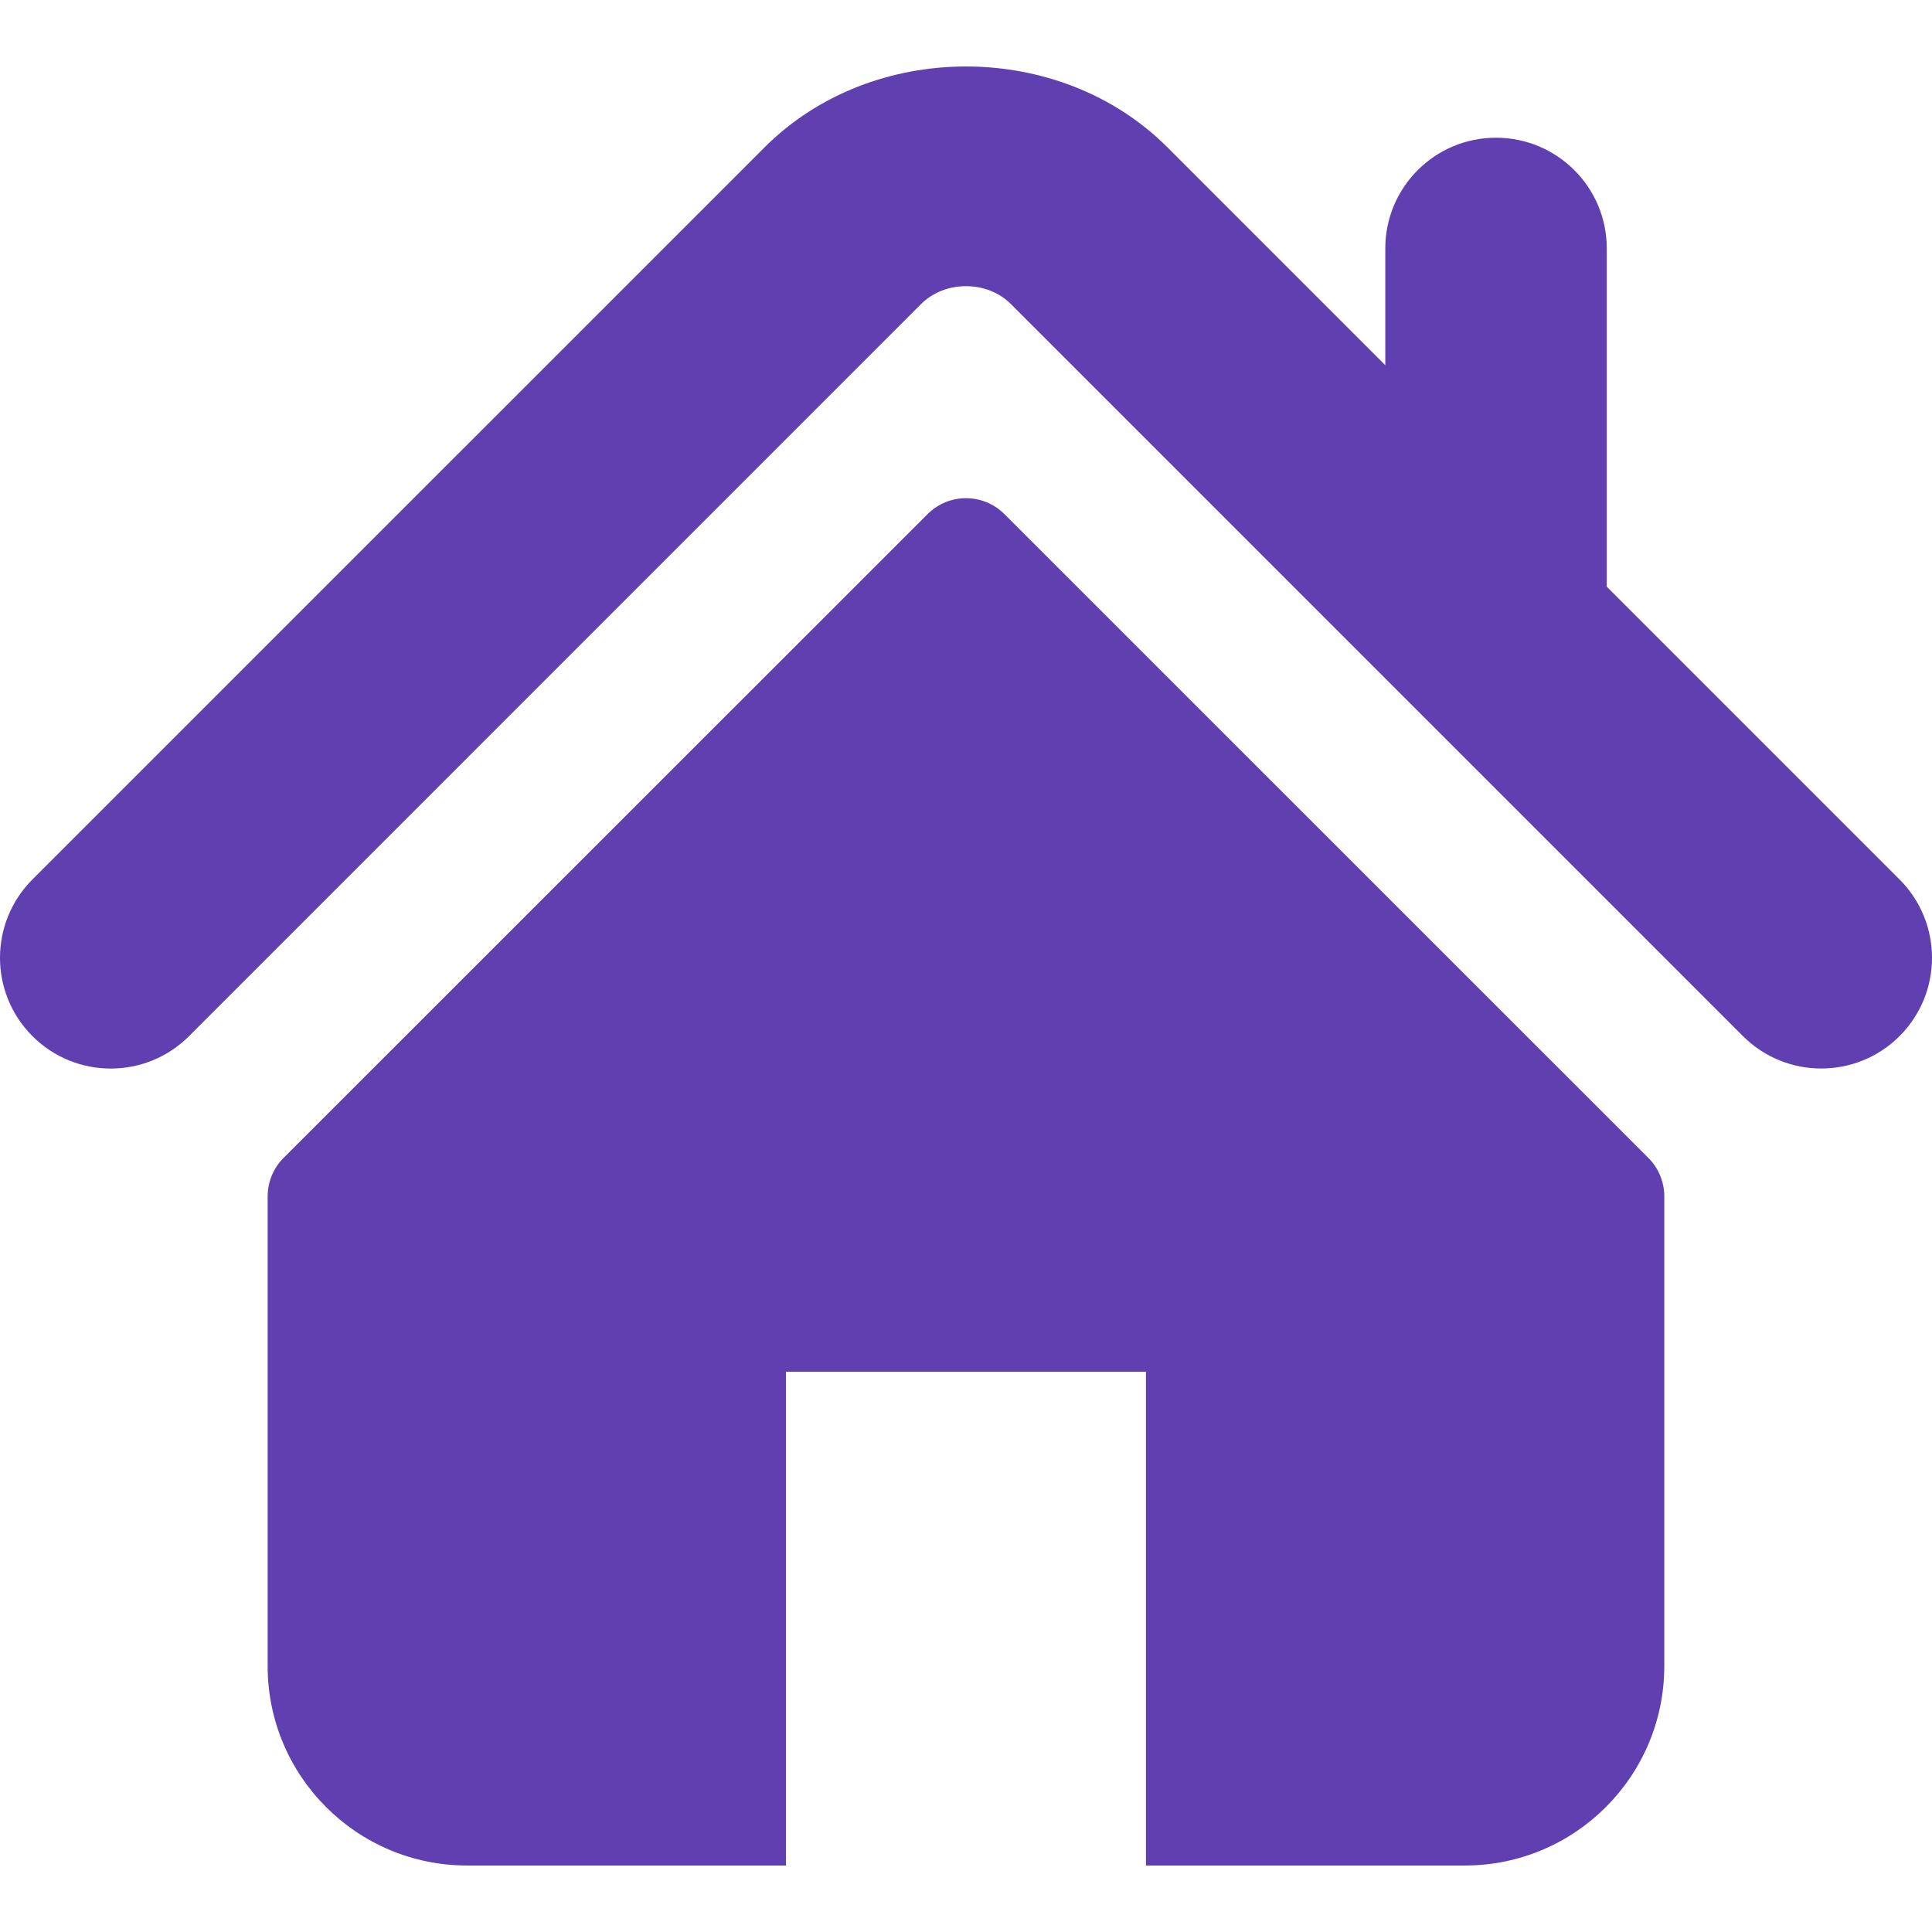
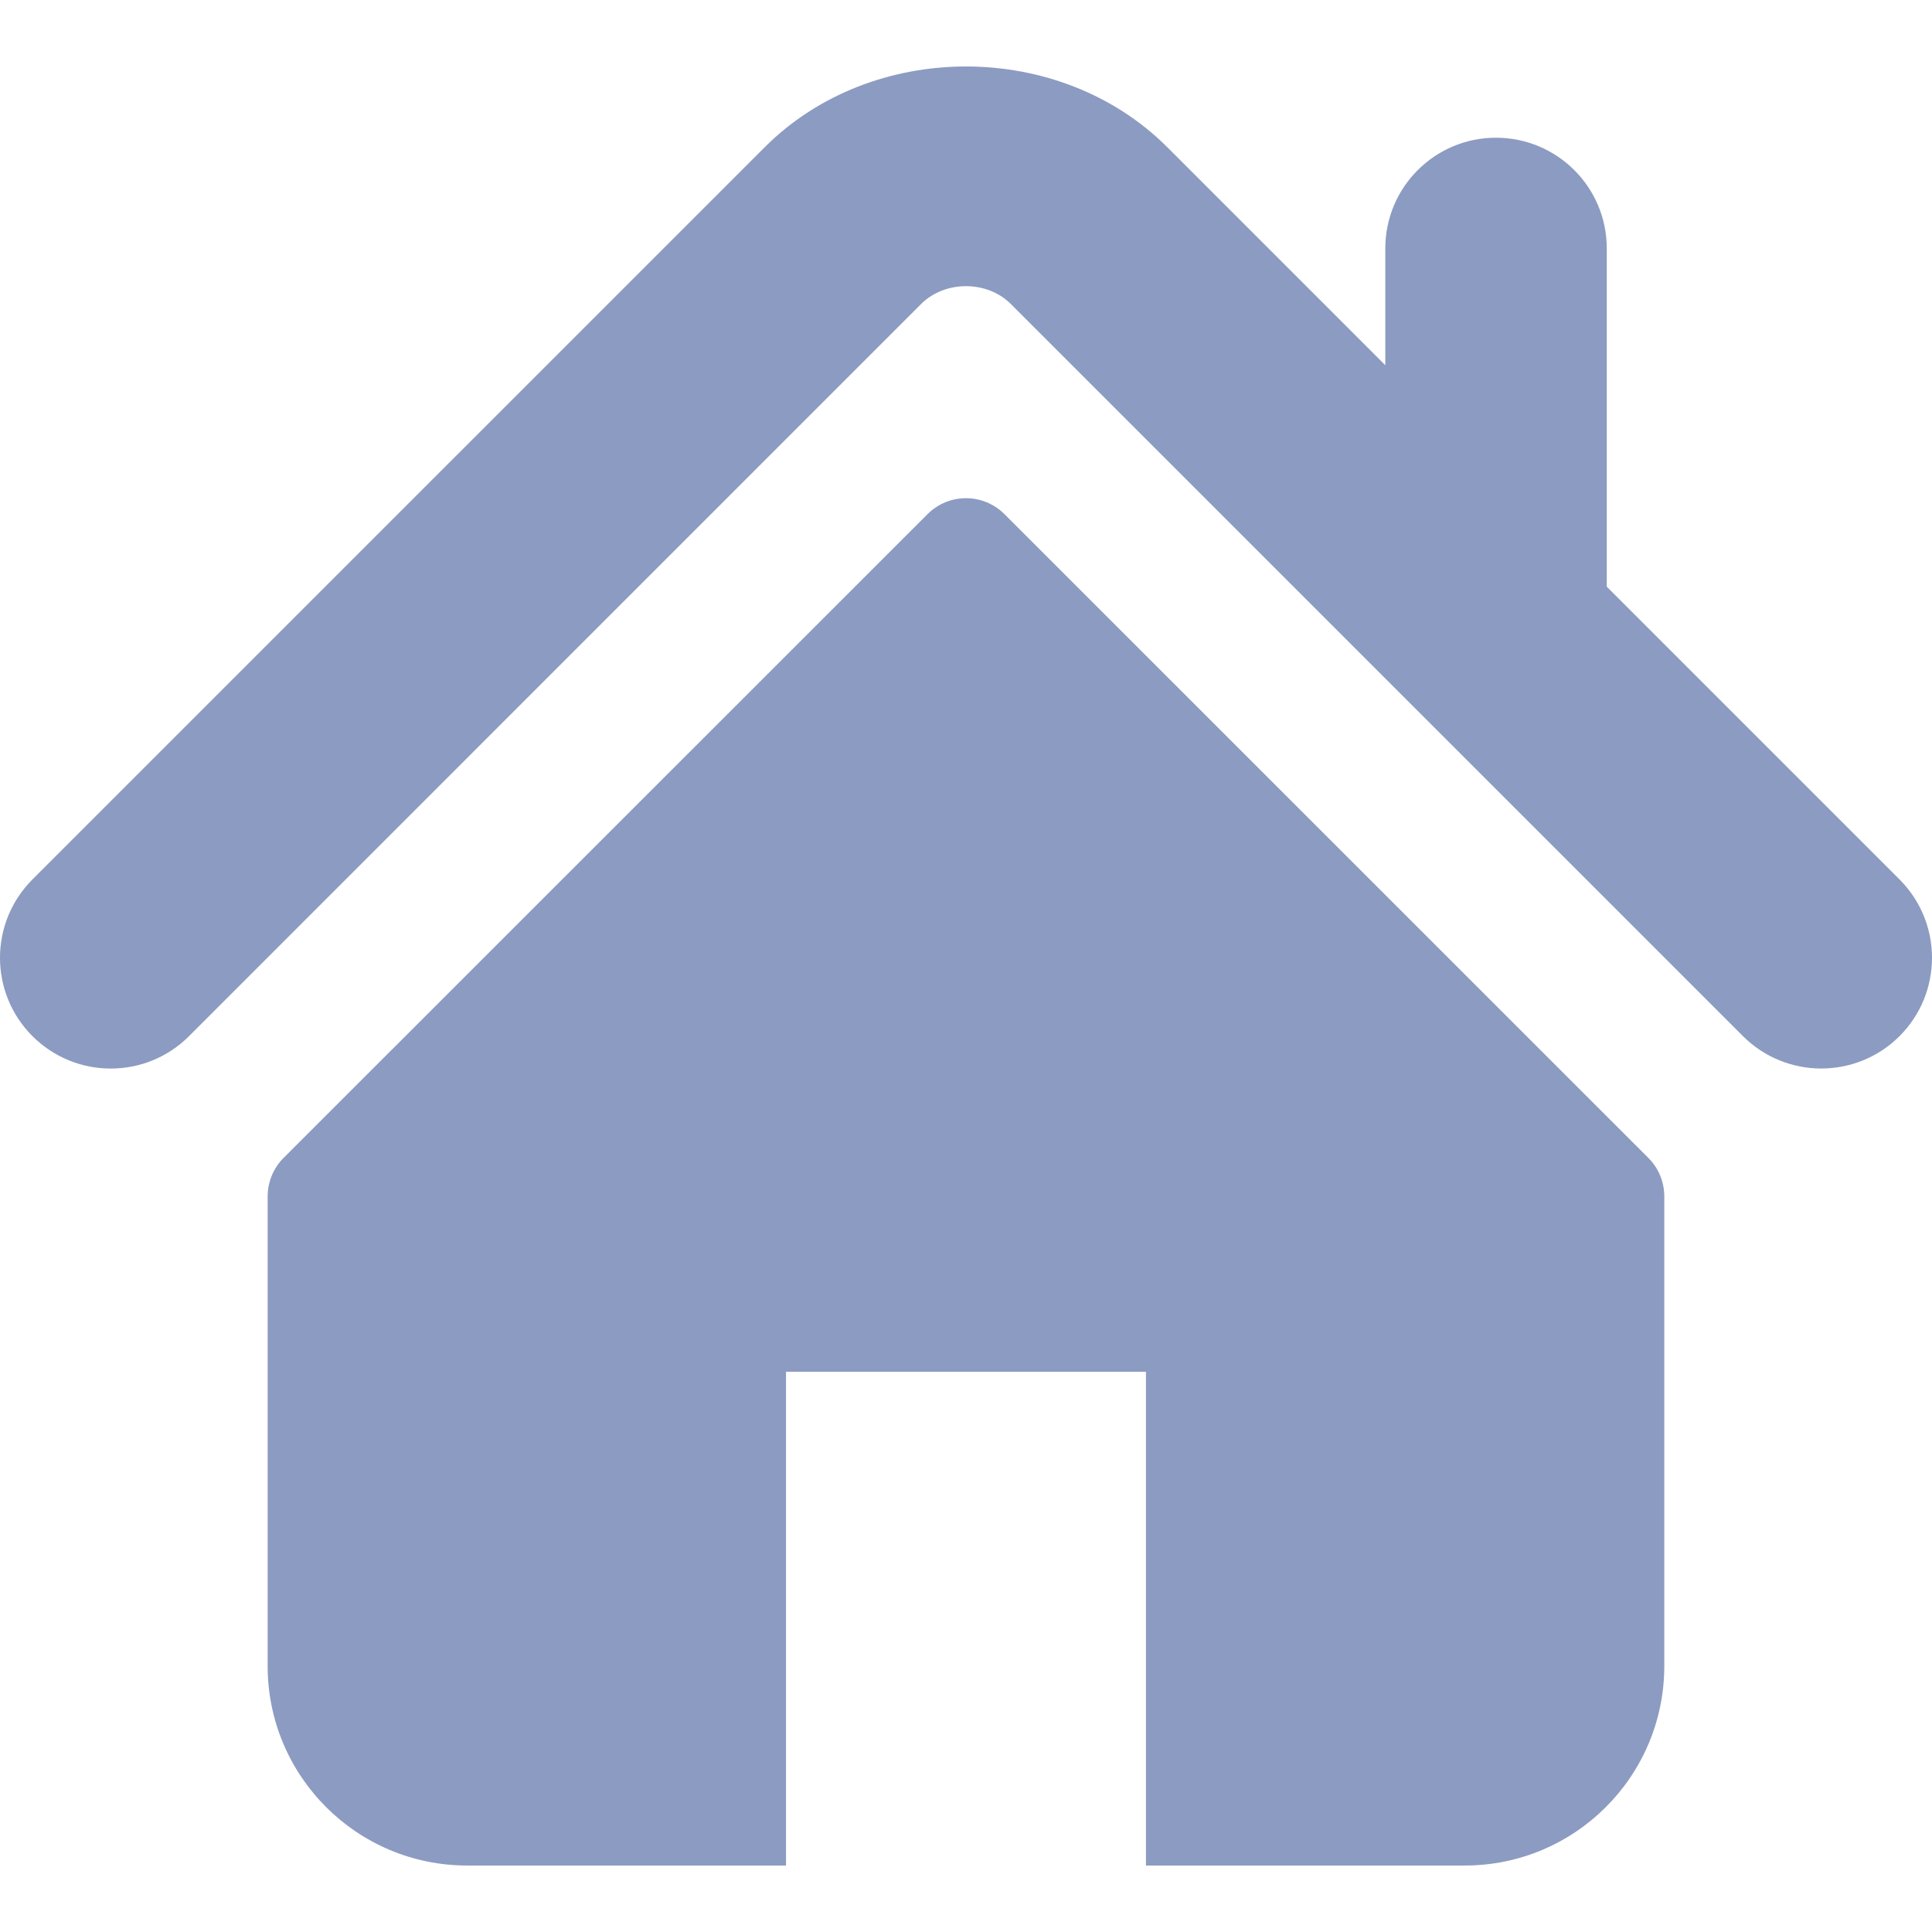
<svg xmlns="http://www.w3.org/2000/svg" version="1.1" id="Capa_1" x="0px" y="0px" width="512px" height="512px" viewBox="0 0 495.398 495.398" style="enable-background:new 0 0 495.398 495.398;" xml:space="preserve">
  <g>
    <g>
      <g>
-         <path d="M487.083,225.514l-75.08-75.08V63.704c0-15.682-12.708-28.391-28.413-28.391c-15.669,0-28.377,12.709-28.377,28.391     v29.941L299.31,37.74c-27.639-27.624-75.694-27.575-103.27,0.05L8.312,225.514c-11.082,11.104-11.082,29.071,0,40.158     c11.087,11.101,29.089,11.101,40.172,0l187.71-187.729c6.115-6.083,16.893-6.083,22.976-0.018l187.742,187.747     c5.567,5.551,12.825,8.312,20.081,8.312c7.271,0,14.541-2.764,20.091-8.312C498.17,254.586,498.17,236.619,487.083,225.514z" fill="#603FB0" />
-         <path d="M257.561,131.836c-5.454-5.451-14.285-5.451-19.723,0L72.712,296.913c-2.607,2.606-4.085,6.164-4.085,9.877v120.401     c0,28.253,22.908,51.16,51.16,51.16h81.754v-126.61h92.299v126.61h81.755c28.251,0,51.159-22.907,51.159-51.159V306.79     c0-3.713-1.465-7.271-4.085-9.877L257.561,131.836z" fill="#603FB0" />
+         <path d="M487.083,225.514l-75.08-75.08V63.704c0-15.682-12.708-28.391-28.413-28.391c-15.669,0-28.377,12.709-28.377,28.391     v29.941L299.31,37.74c-27.639-27.624-75.694-27.575-103.27,0.05L8.312,225.514c-11.082,11.104-11.082,29.071,0,40.158     c11.087,11.101,29.089,11.101,40.172,0l187.71-187.729c6.115-6.083,16.893-6.083,22.976-0.018l187.742,187.747     c5.567,5.551,12.825,8.312,20.081,8.312c7.271,0,14.541-2.764,20.091-8.312C498.17,254.586,498.17,236.619,487.083,225.514z" fill="#8c9bc1" />
+         <path d="M257.561,131.836c-5.454-5.451-14.285-5.451-19.723,0L72.712,296.913c-2.607,2.606-4.085,6.164-4.085,9.877v120.401     c0,28.253,22.908,51.16,51.16,51.16h81.754v-126.61h92.299v126.61h81.755c28.251,0,51.159-22.907,51.159-51.159V306.79     c0-3.713-1.465-7.271-4.085-9.877L257.561,131.836z" fill="#8c9bc1" />
      </g>
    </g>
  </g>
  <g>
</g>
  <g>
</g>
  <g>
</g>
  <g>
</g>
  <g>
</g>
  <g>
</g>
  <g>
</g>
  <g>
</g>
  <g>
</g>
  <g>
</g>
  <g>
</g>
  <g>
</g>
  <g>
</g>
  <g>
</g>
  <g>
</g>
</svg>
